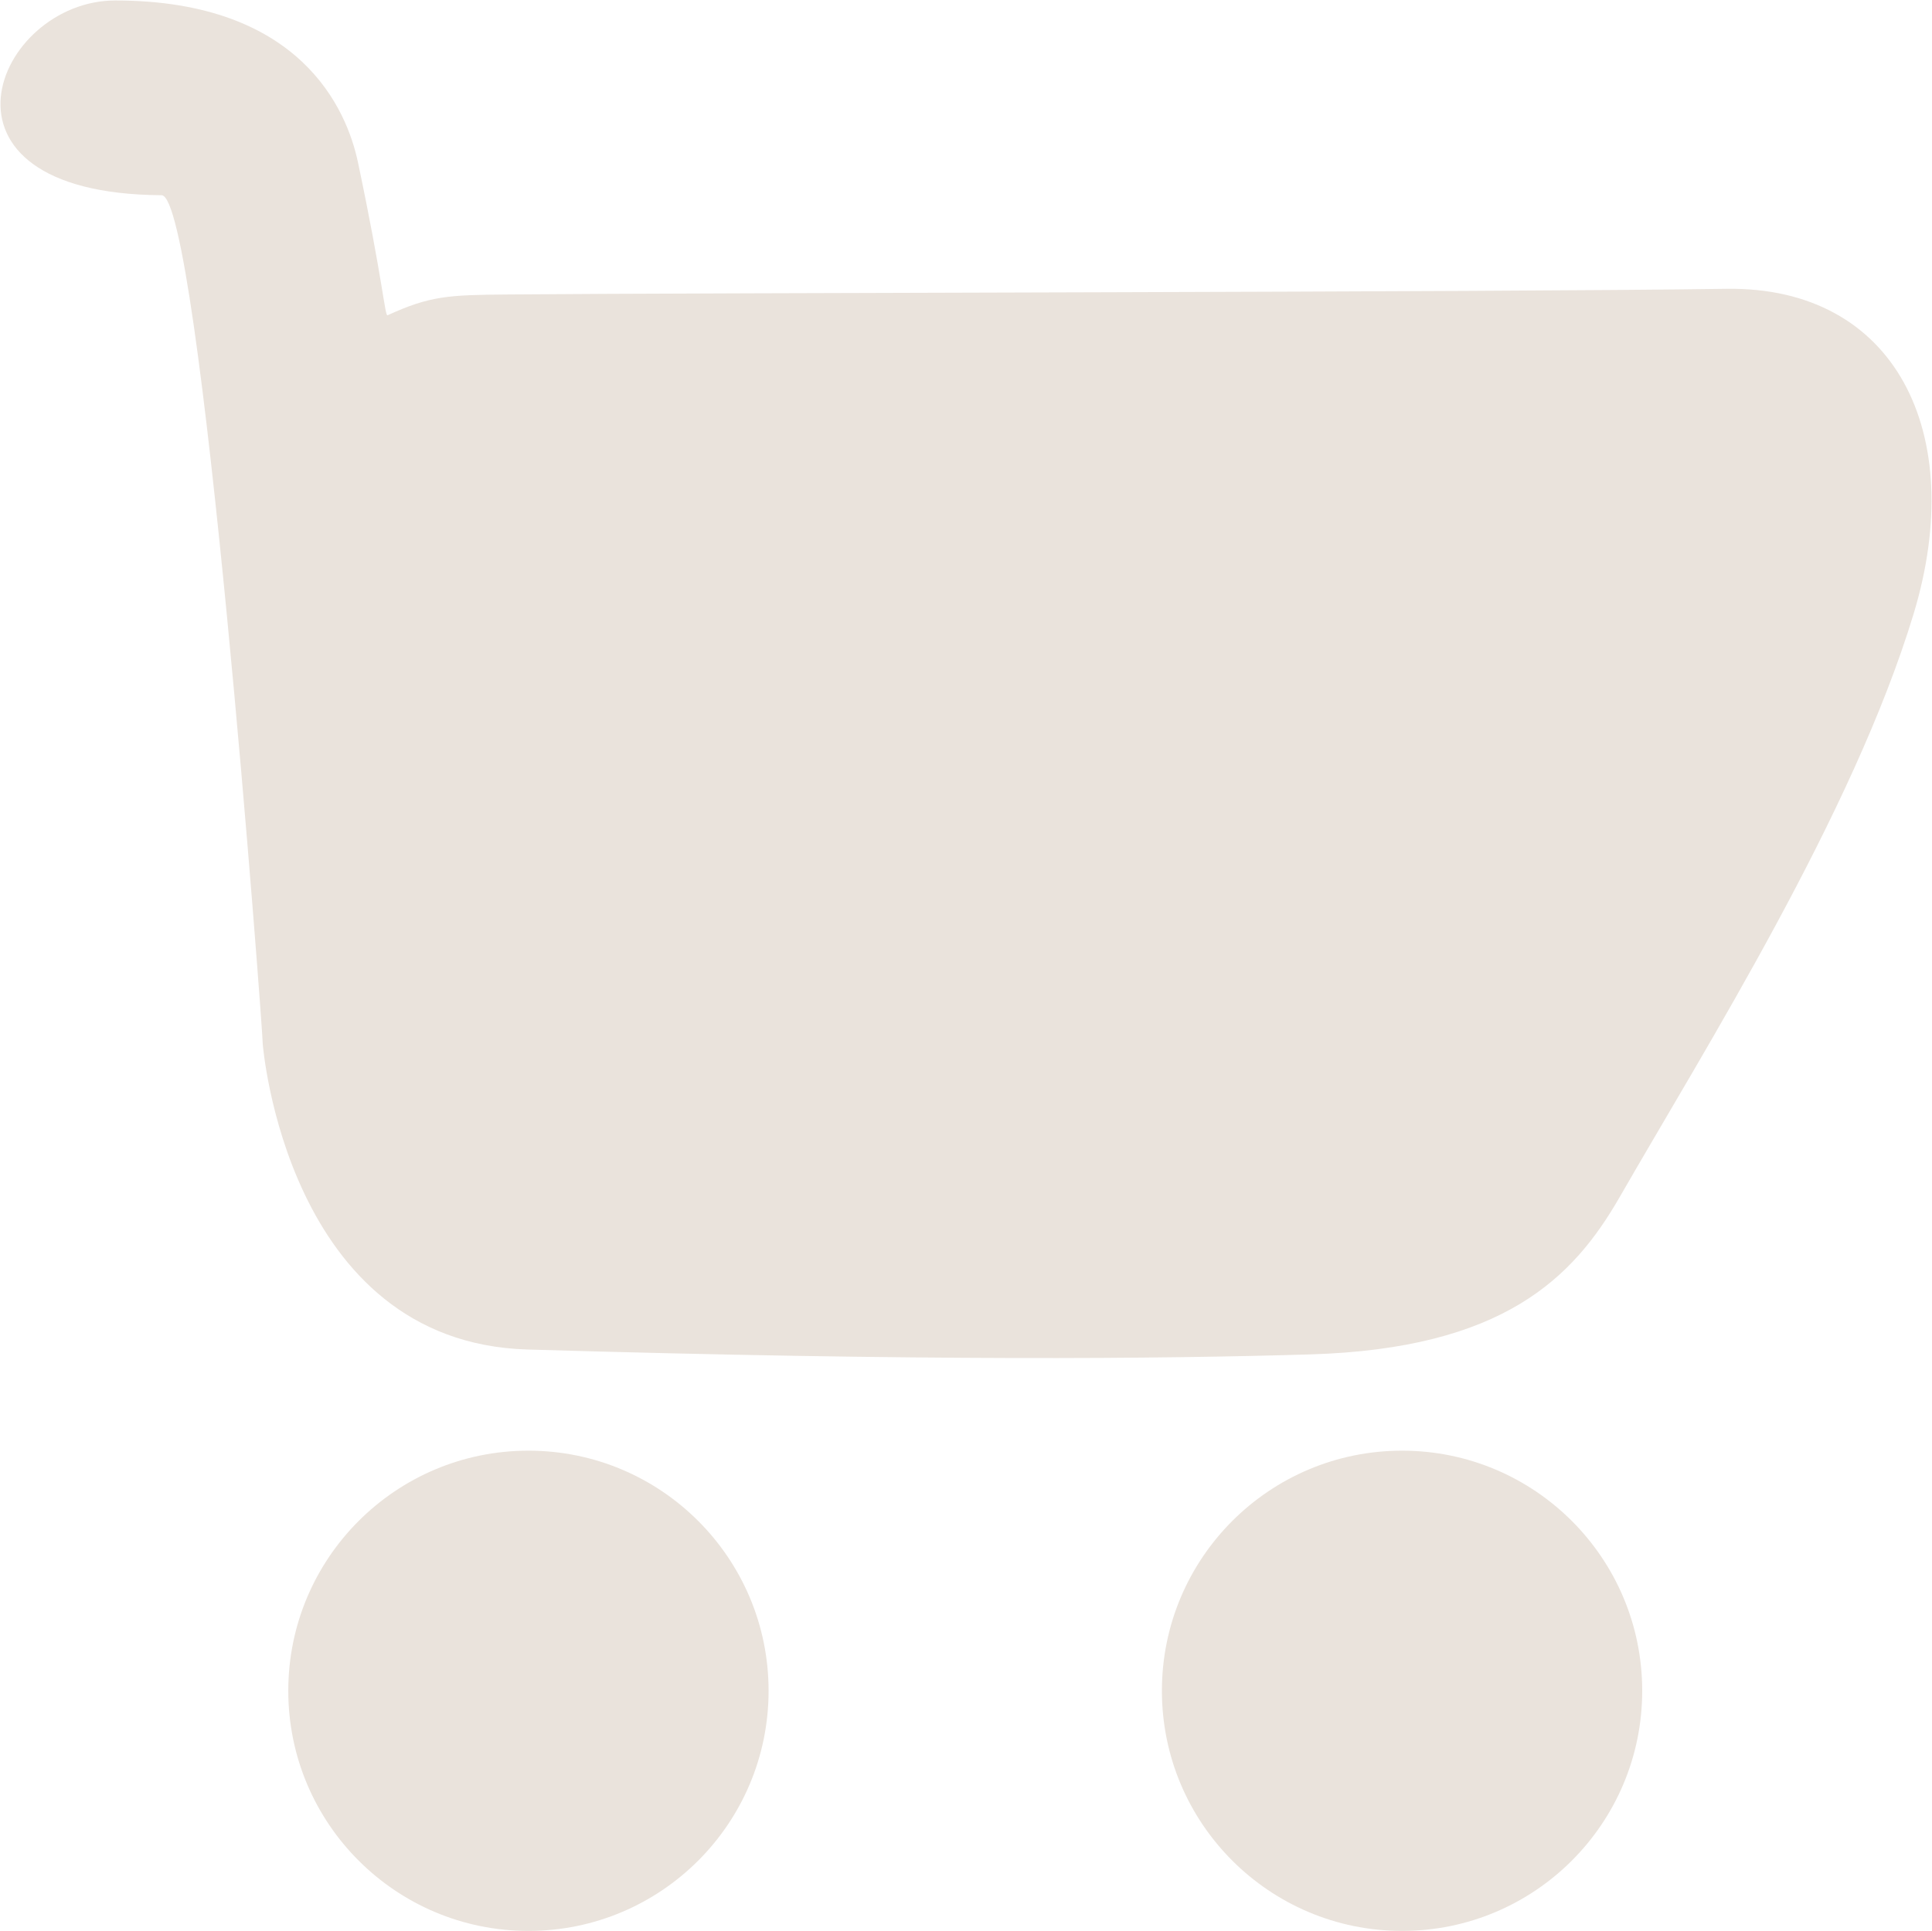
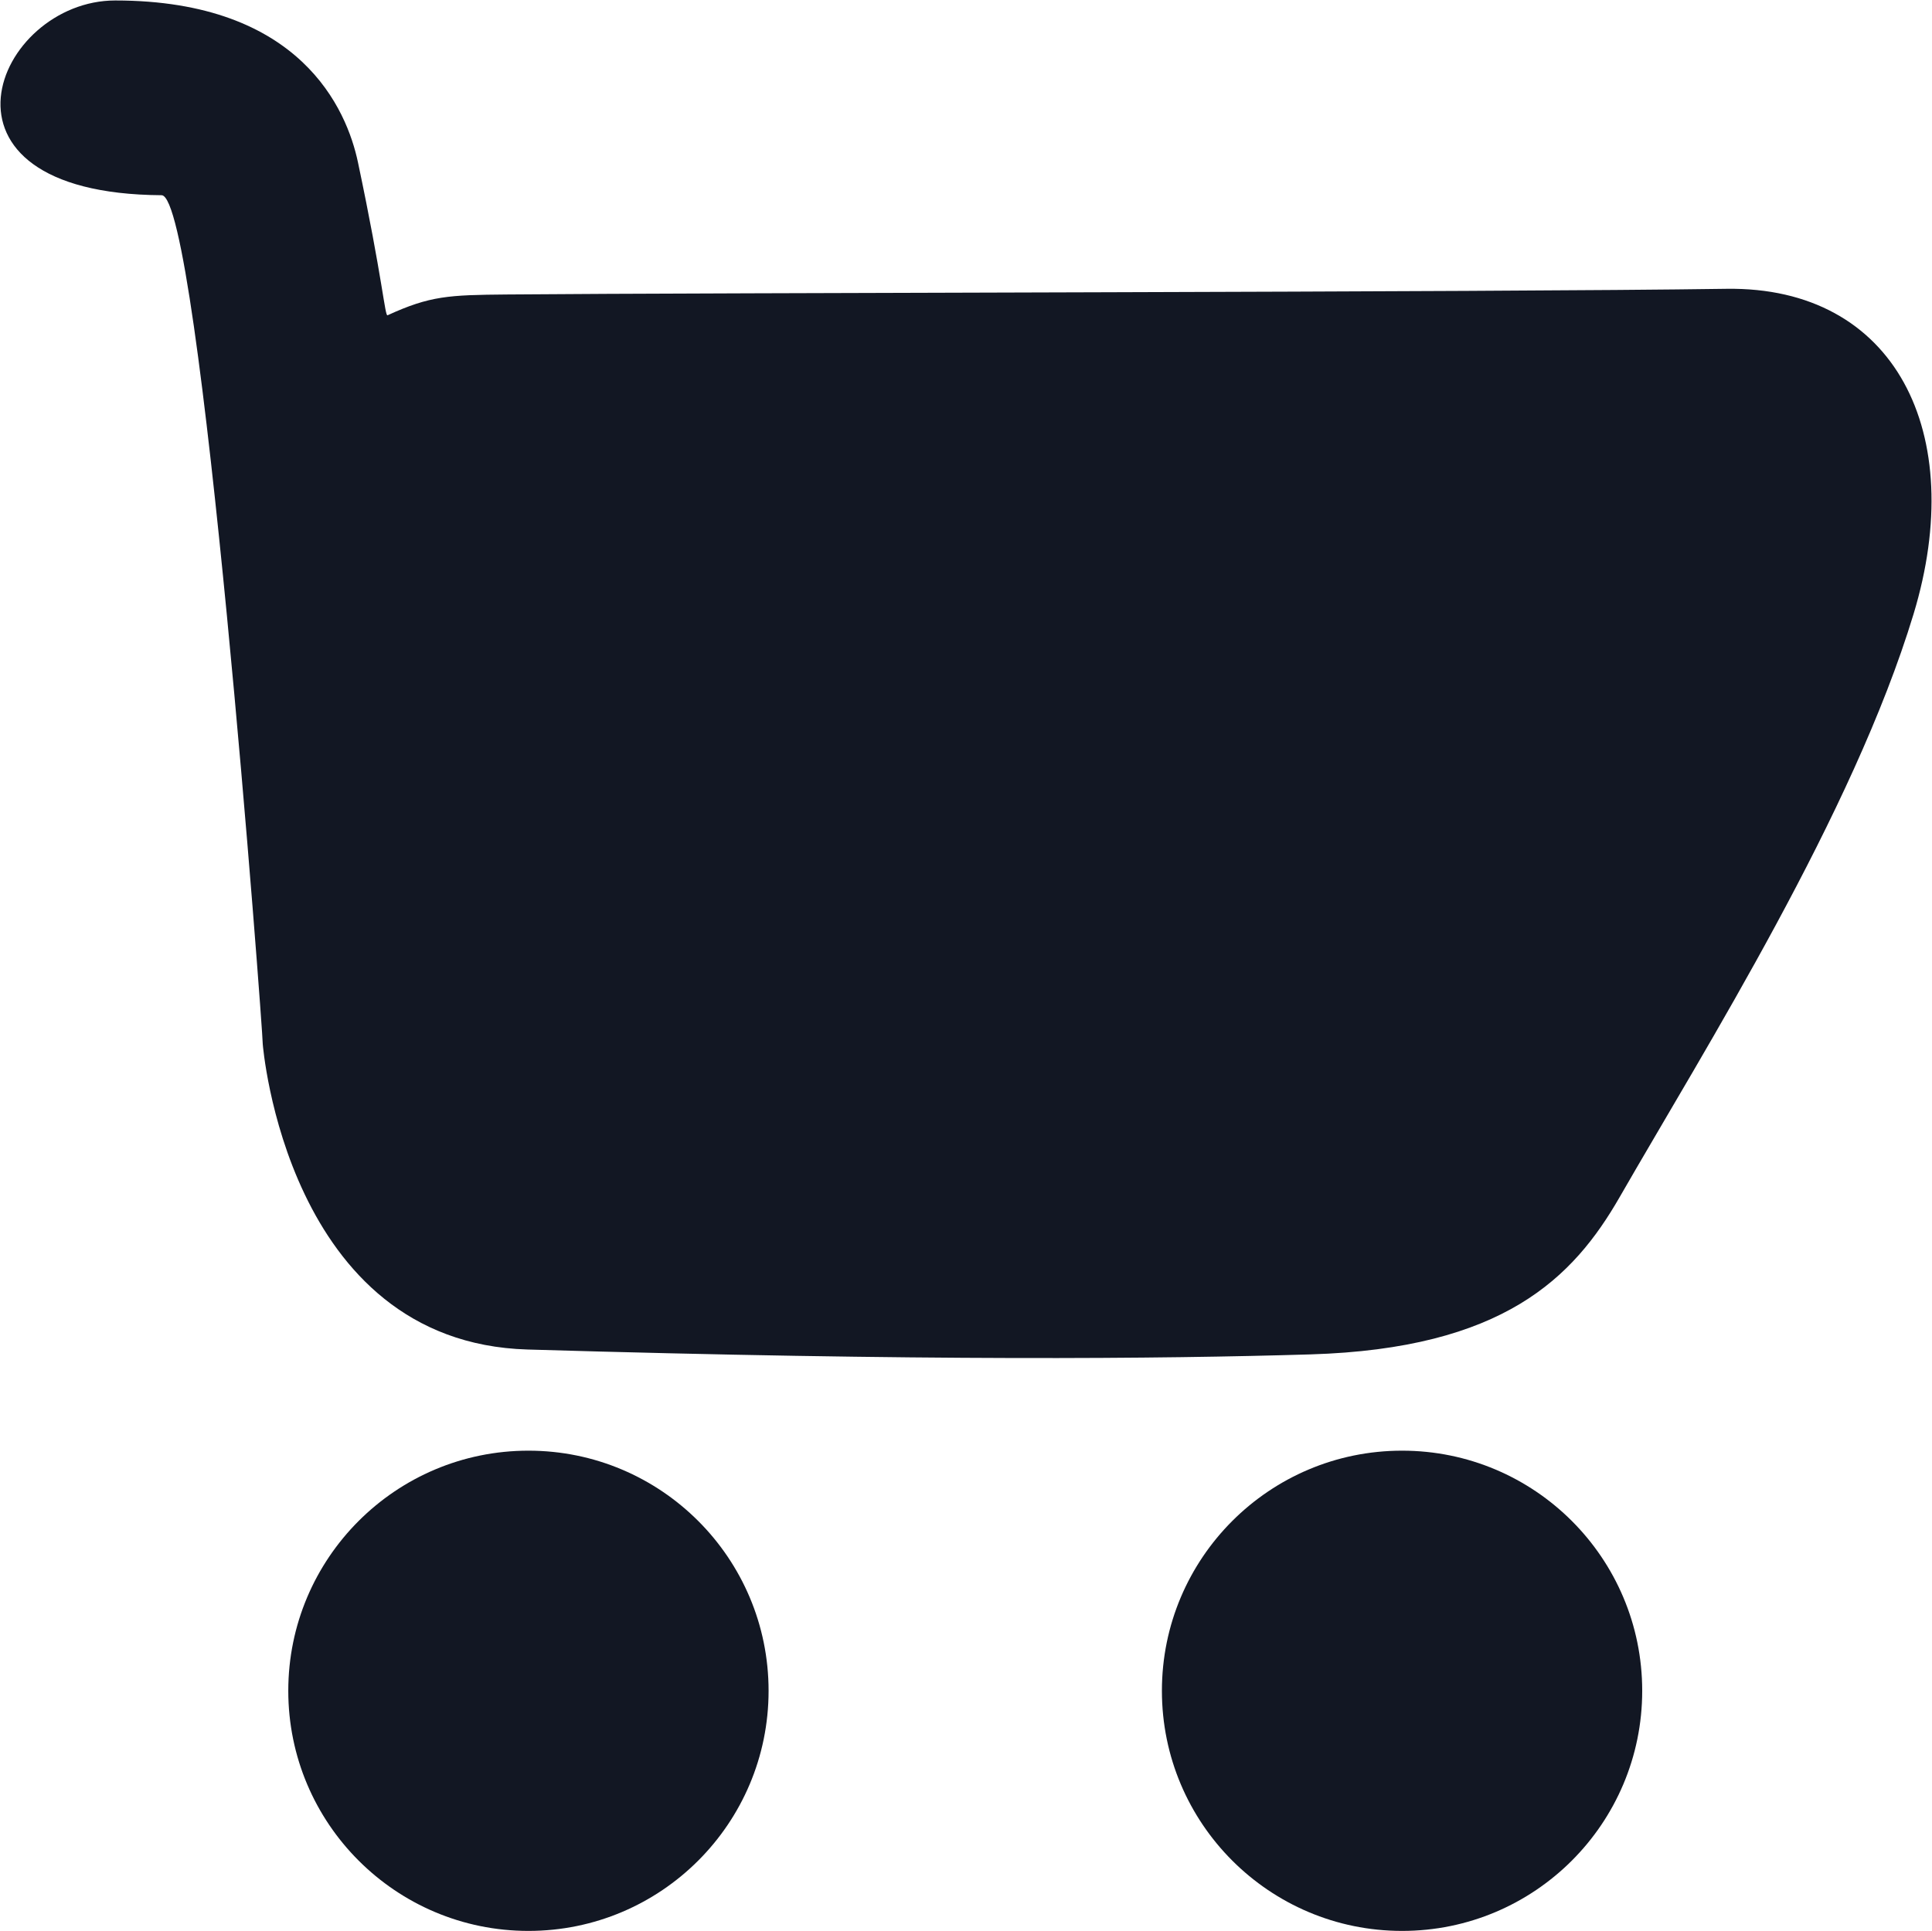
<svg xmlns="http://www.w3.org/2000/svg" preserveAspectRatio="xMidYMid" width="2043.406" height="2042.5" viewBox="0 0 2043.406 2042.5">
  <defs>
    <style>
      .cls-1 {
-         fill: #eae3dc;
+         fill: #121723;
        fill-rule: evenodd;
      }
    </style>
  </defs>
  <path d="M2023.906,649.500 C1959.810,860.856 1804.137,1107.802 1712.964,1266.433 C1664.031,1351.571 1590.305,1426.525 1385.837,1432.668 C1229.235,1437.373 977.070,1439.887 557.906,1427.500 C302.718,1419.959 277.906,1104.500 277.906,1104.500 C278.195,1092.383 212.157,206.765 170.906,206.500 C-90.735,204.817 -4.670,0.500 121.906,0.500 C318.257,0.500 366.893,116.351 378.567,171.546 C404.780,295.482 407.066,334.804 409.906,333.500 C454.929,312.827 474.804,312.048 535.906,311.500 C751.425,309.567 1580.036,309.142 1825.906,305.500 C2004.451,302.855 2081.975,458.022 2023.906,649.500 ZM558.906,1534.500 C699.187,1534.500 812.906,1648.220 812.906,1788.500 C812.906,1928.780 699.187,2042.500 558.906,2042.500 C418.626,2042.500 304.906,1928.780 304.906,1788.500 C304.906,1648.220 418.626,1534.500 558.906,1534.500 ZM1482.906,1534.500 C1623.187,1534.500 1736.906,1648.220 1736.906,1788.500 C1736.906,1928.780 1623.187,2042.500 1482.906,2042.500 C1342.626,2042.500 1228.906,1928.780 1228.906,1788.500 C1228.906,1648.220 1342.626,1534.500 1482.906,1534.500 Z" class="cls-1" />
</svg>
